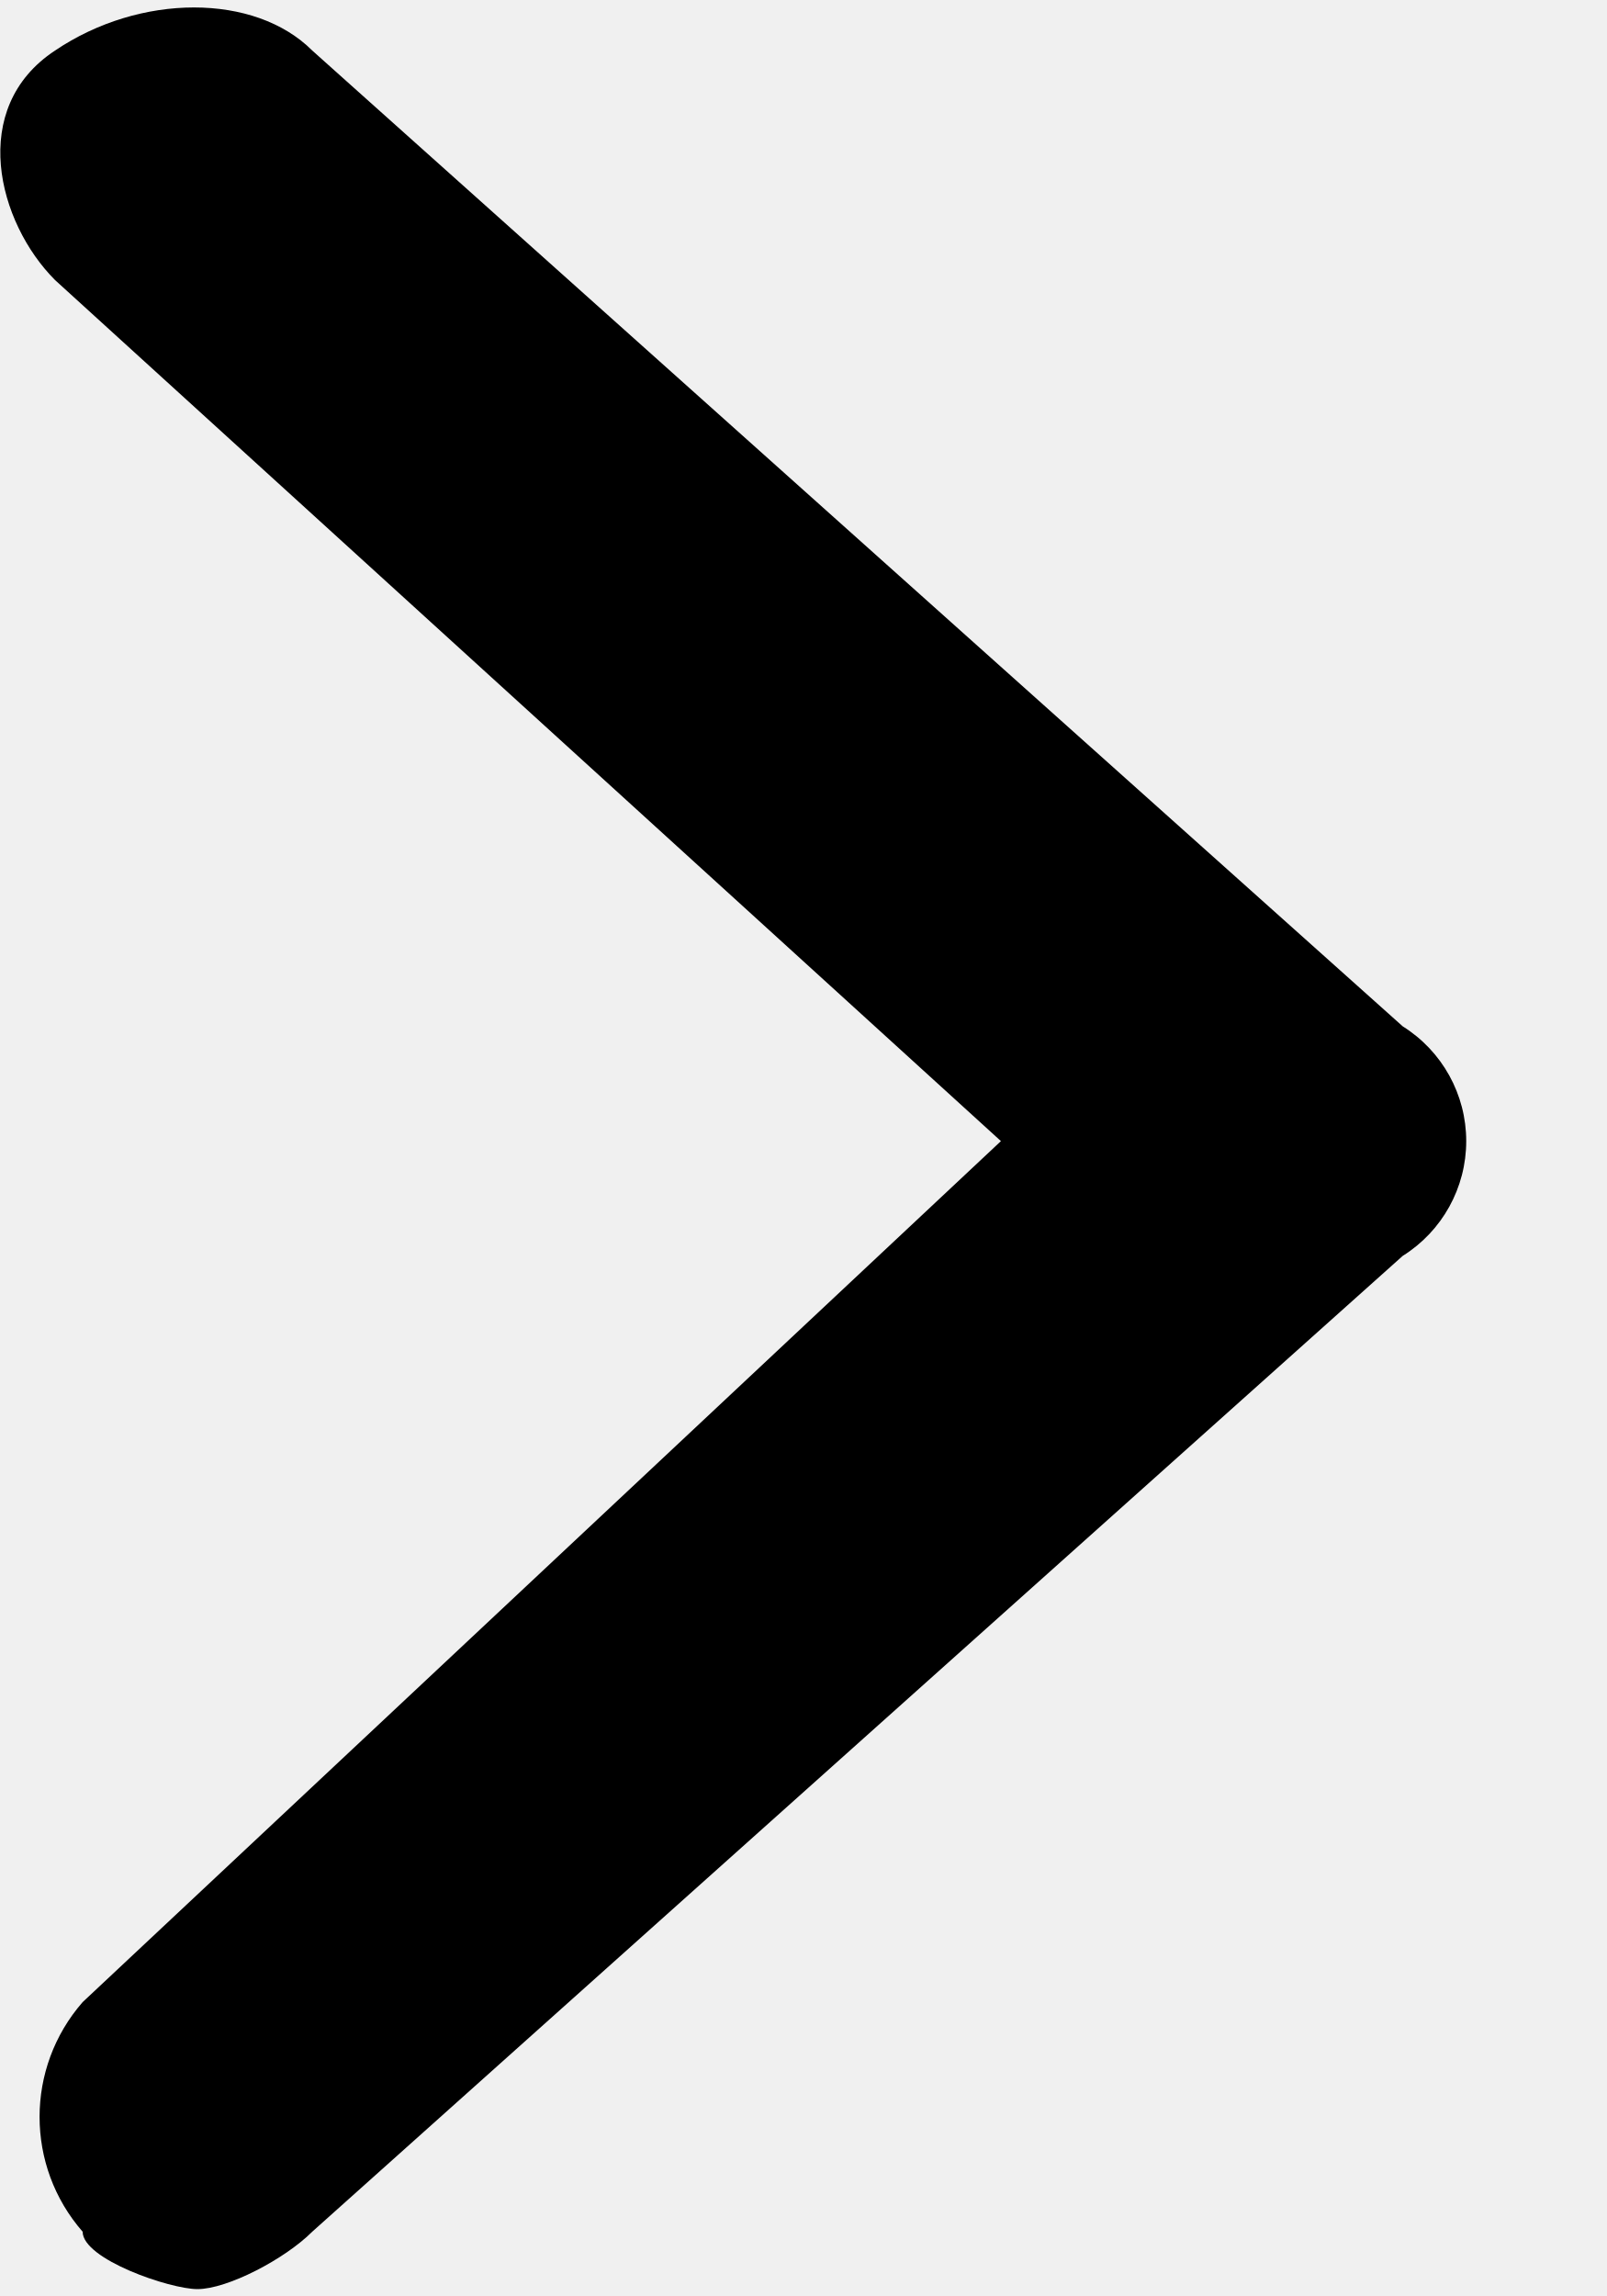
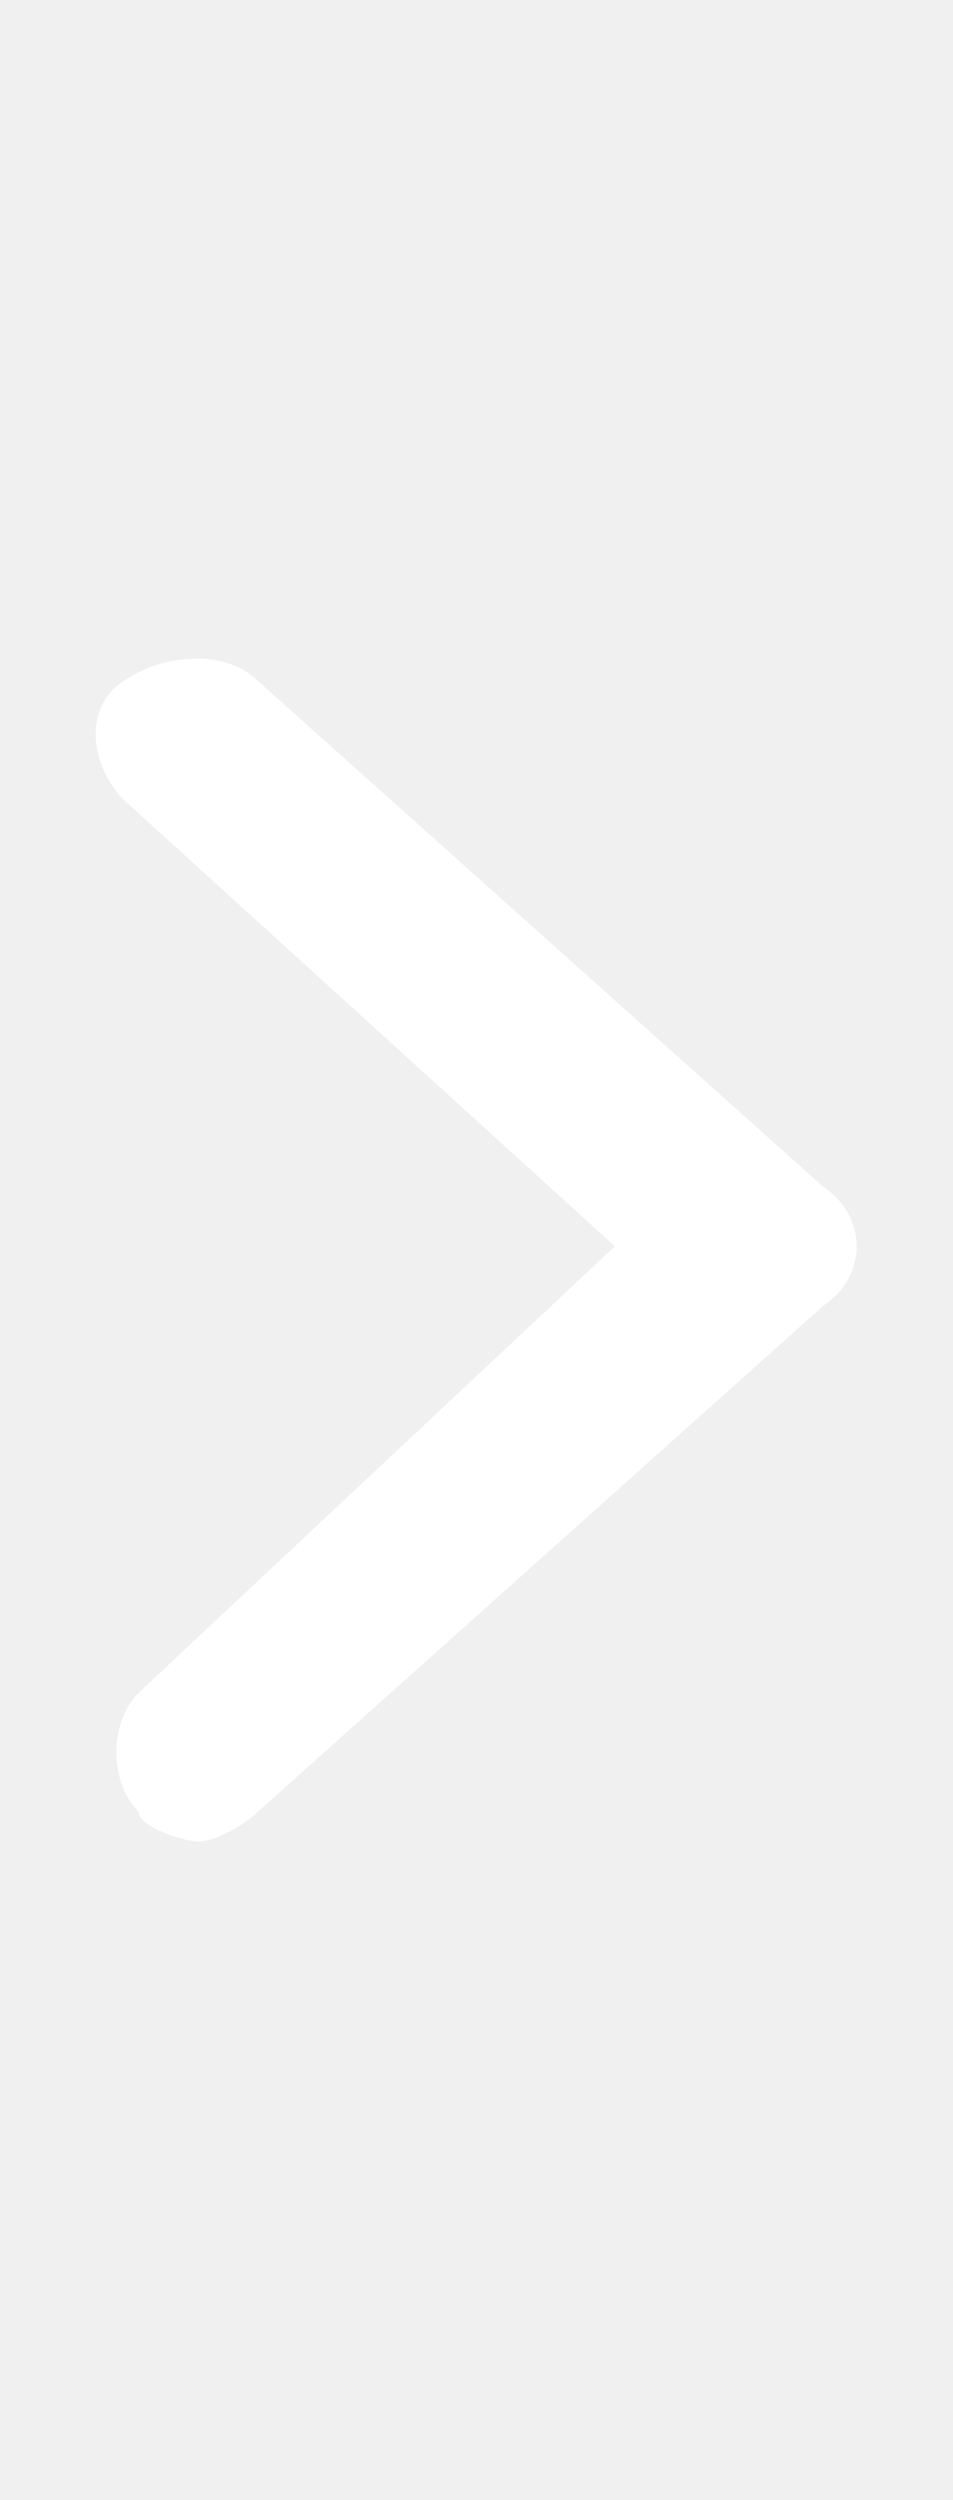
- <svg xmlns="http://www.w3.org/2000/svg" width="7" height="10" fill="none">
-   <path fill="#000" d="M6.11 4.47 1.36.22C1.11-.03.61-.03.24.22c-.38.25-.25.75 0 1l4.12 3.75-4 3.75a.76.76 0 0 0 0 1c0 .12.38.25.5.25.13 0 .38-.13.5-.25l4.75-4.25a.59.59 0 0 0 0-1Z" />
+ <svg xmlns="http://www.w3.org/2000/svg" width="8" height="21" viewBox="0 0 8 21" fill="none">
+   <path d="M6.915 9.969L2.165 5.719C1.915 5.469 1.415 5.469 1.04 5.719C0.665 5.969 0.79 6.469 1.04 6.719L5.165 10.469L1.165 14.219C0.915 14.469 0.915 14.969 1.165 15.219C1.165 15.344 1.54 15.469 1.665 15.469C1.79 15.469 2.04 15.344 2.165 15.219L6.915 10.969C7.29 10.719 7.29 10.219 6.915 9.969Z" fill="white" />
</svg>
